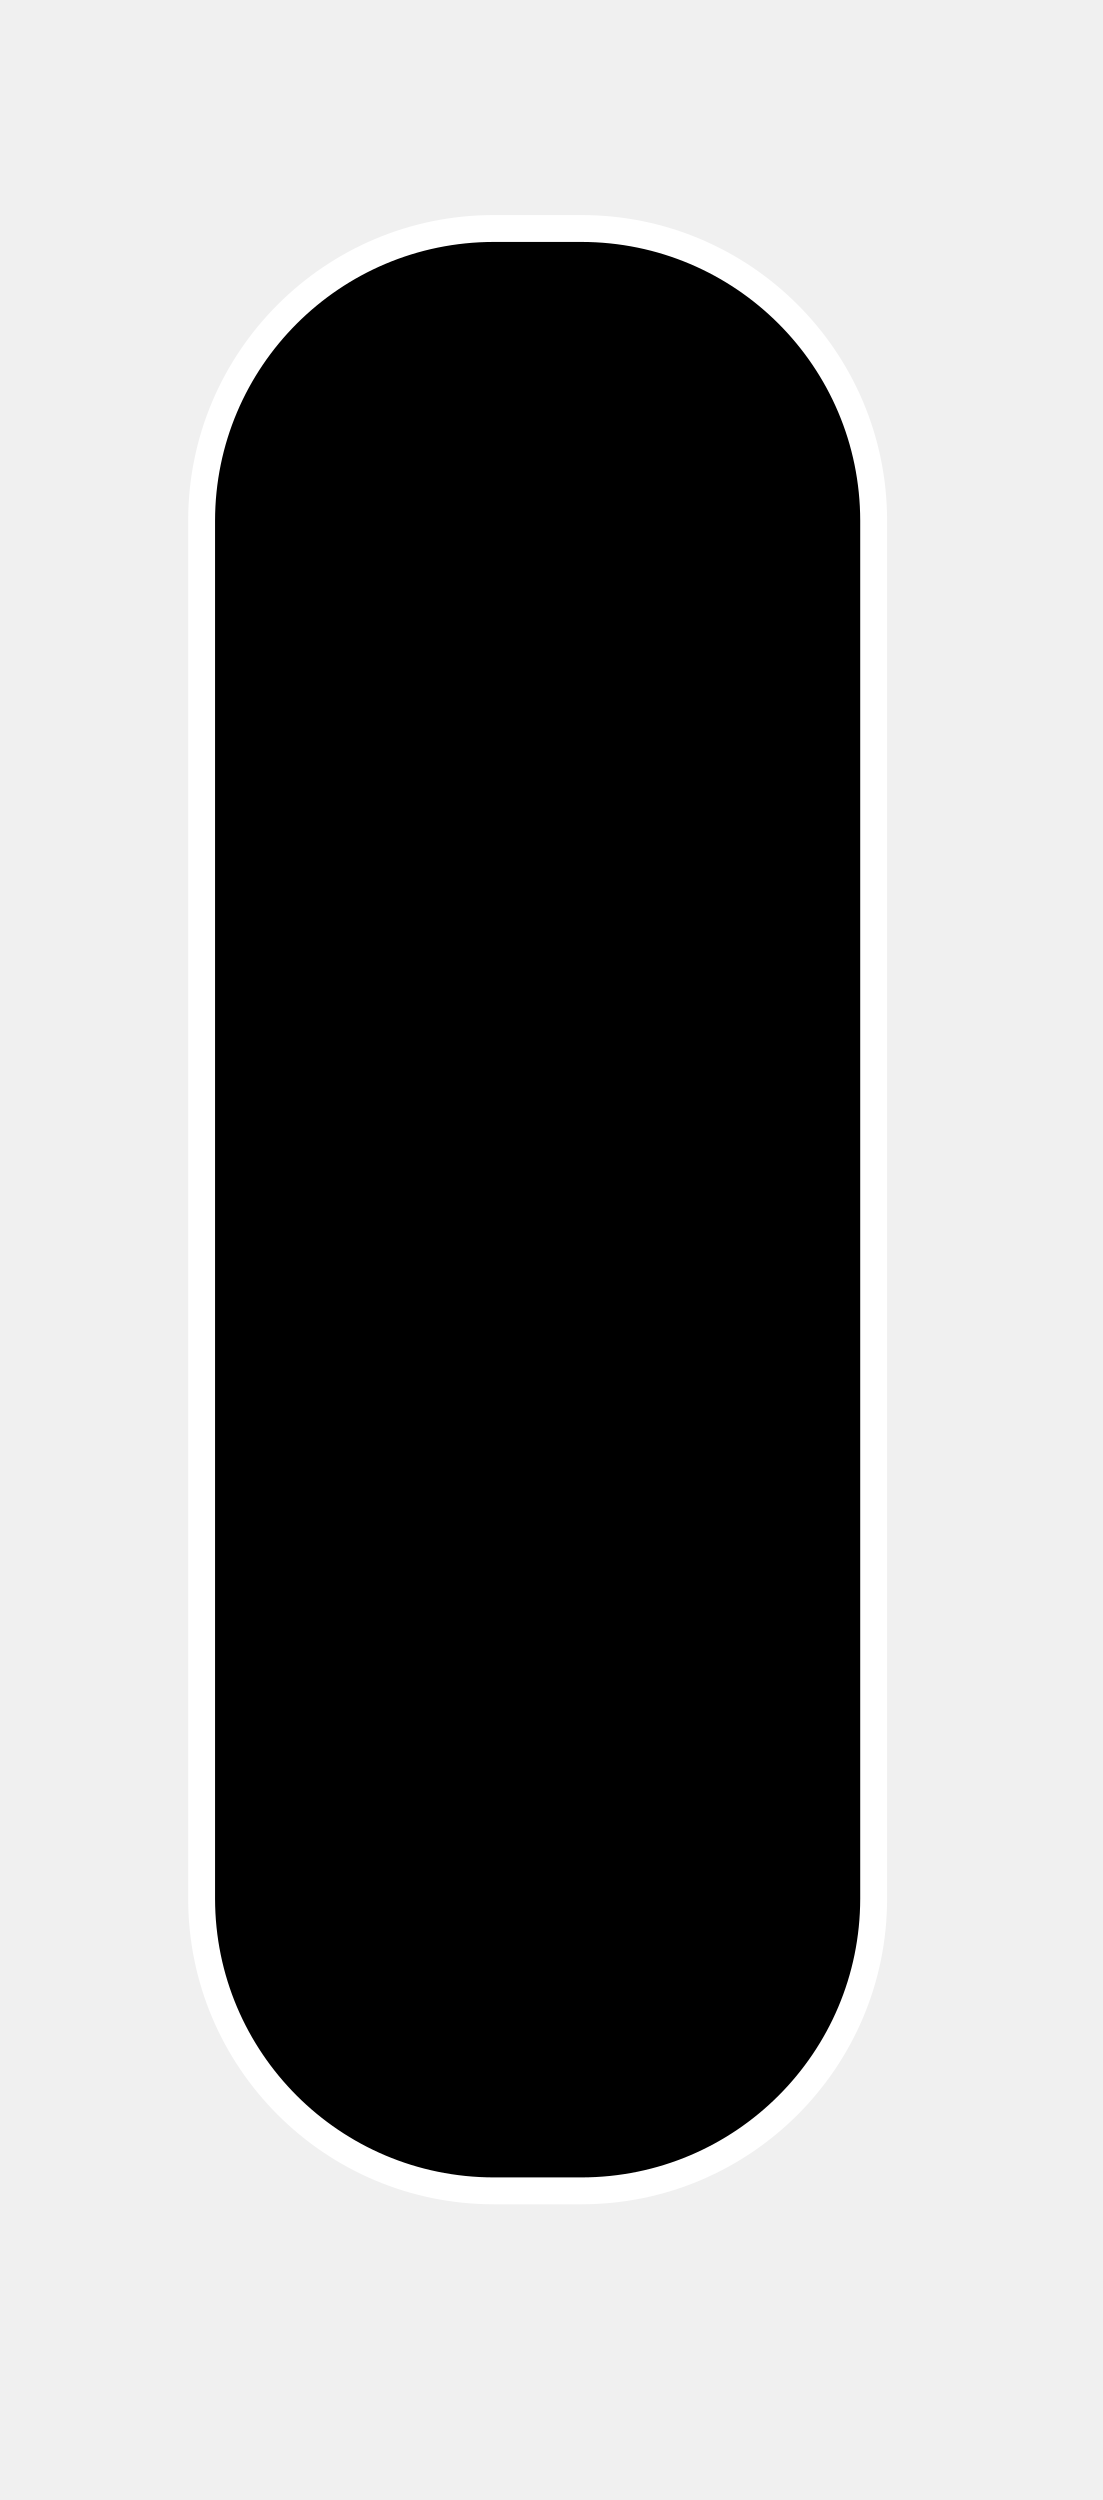
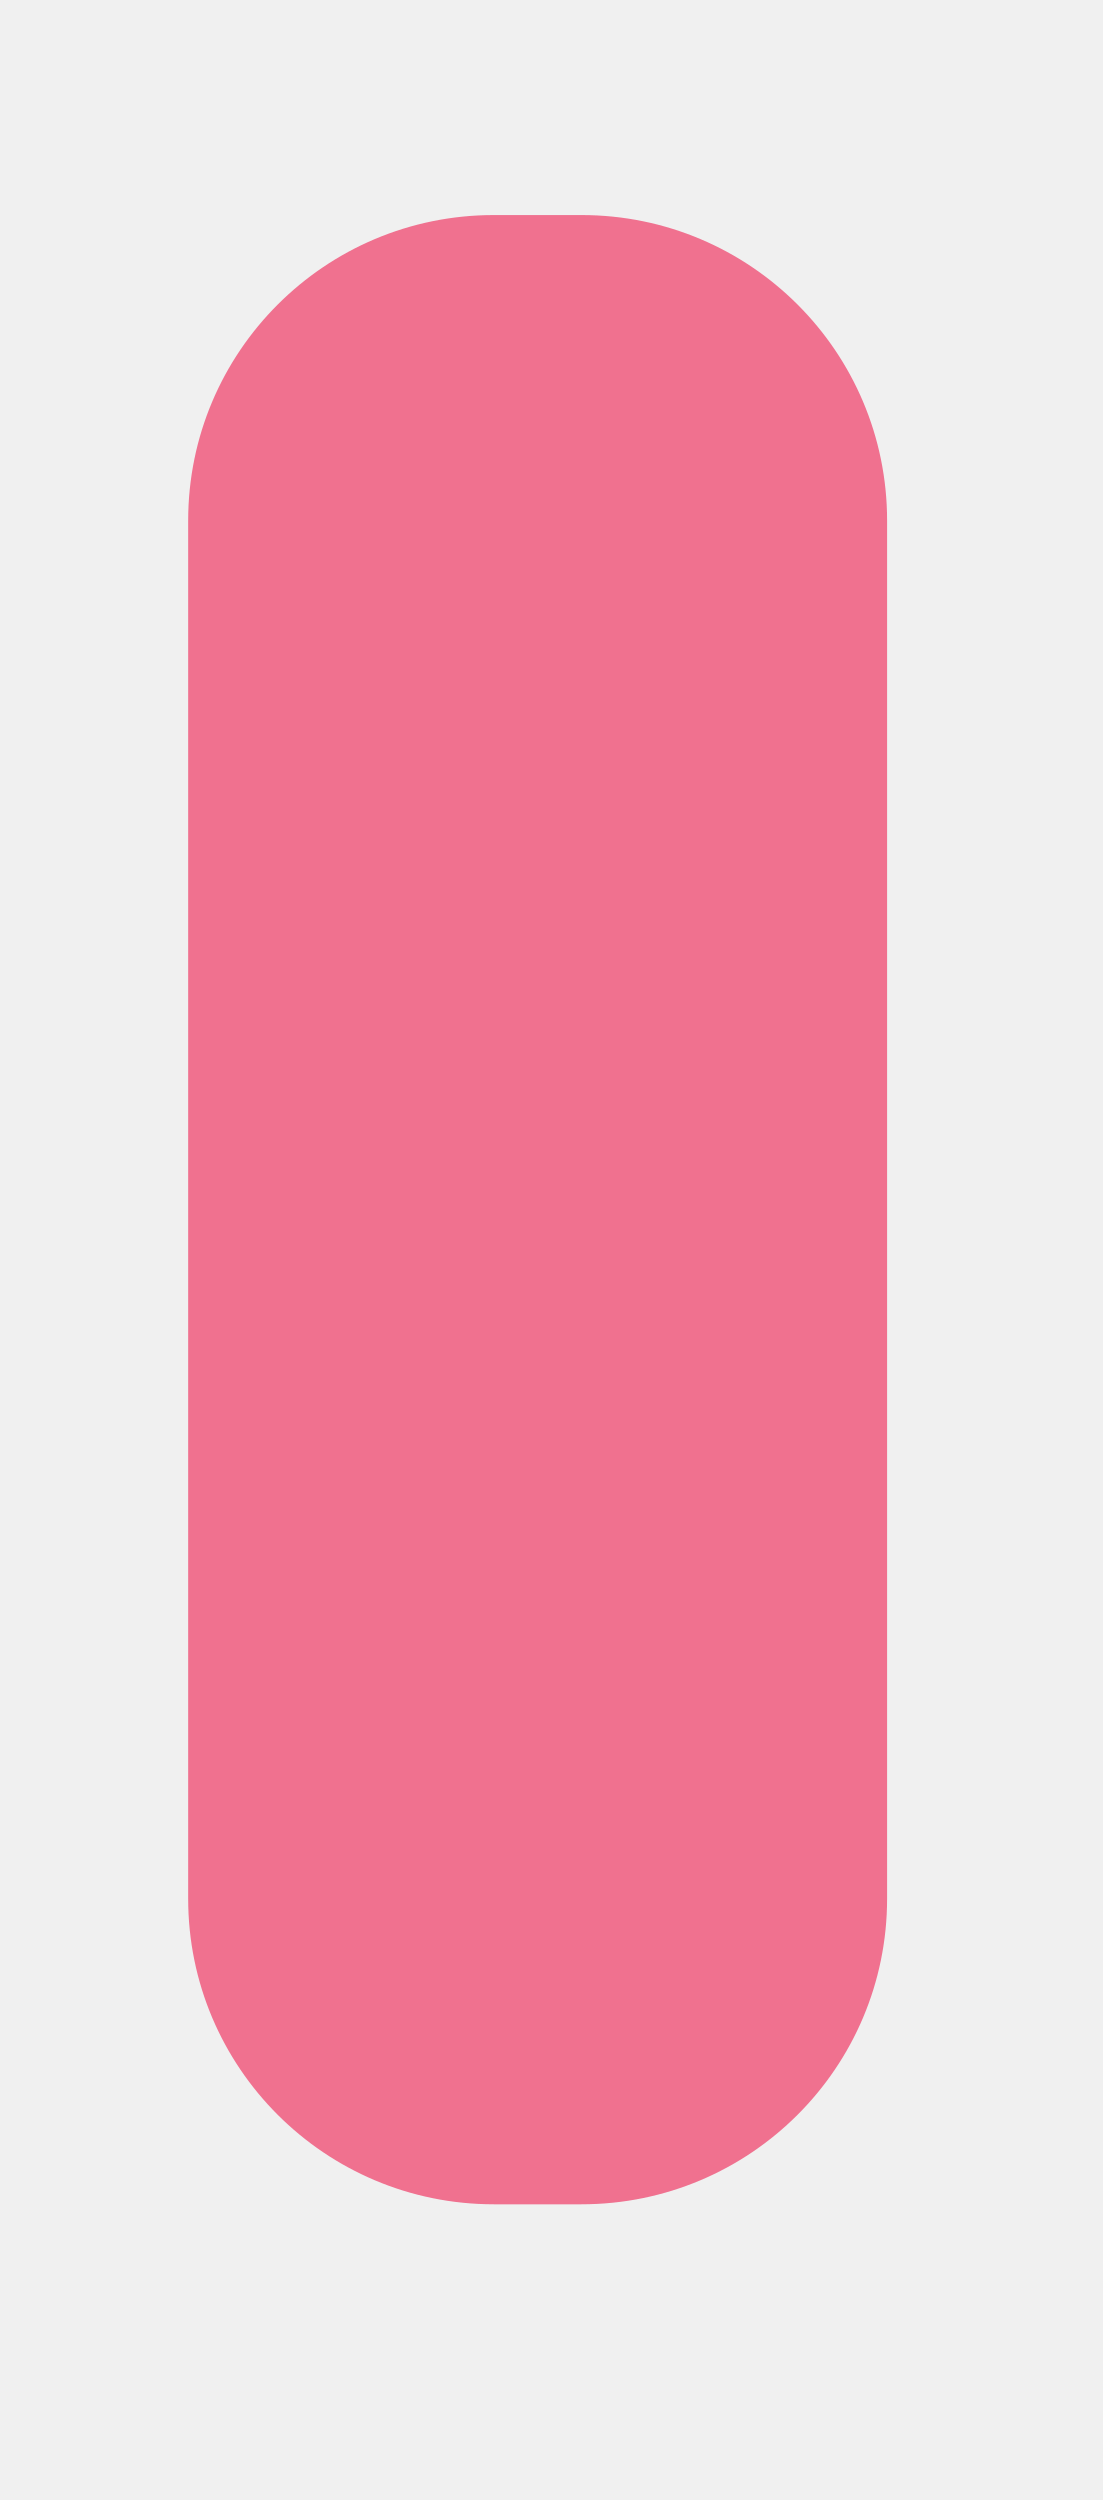
<svg xmlns="http://www.w3.org/2000/svg" id="Layer_1" data-name="Layer 1" width="41" height="93" viewBox="0 0 41 93">
  <defs>
-     <style>.cls-1{fill:#fff;}</style>
+     <style>.cls-1{fill:#ef597d;opacity:0.84;}</style>
  </defs>
-   <rect x="7.5" y="8.5" width="25" height="73" rx="10.87" />
-   <path class="cls-1" d="M21.63,9A10.38,10.38,0,0,1,32,19.37V70.63A10.38,10.38,0,0,1,21.63,81H18.37A10.38,10.38,0,0,1,8,70.63V19.37A10.38,10.38,0,0,1,18.37,9h3.26m0-1H18.37A11.37,11.37,0,0,0,7,19.37V70.63A11.37,11.37,0,0,0,18.37,82h3.26A11.37,11.37,0,0,0,33,70.63V19.37A11.37,11.37,0,0,0,21.63,8Z" />
+   <rect class="cls-1" x="7" y="8" width="26" height="74" rx="11.37" />
</svg>
